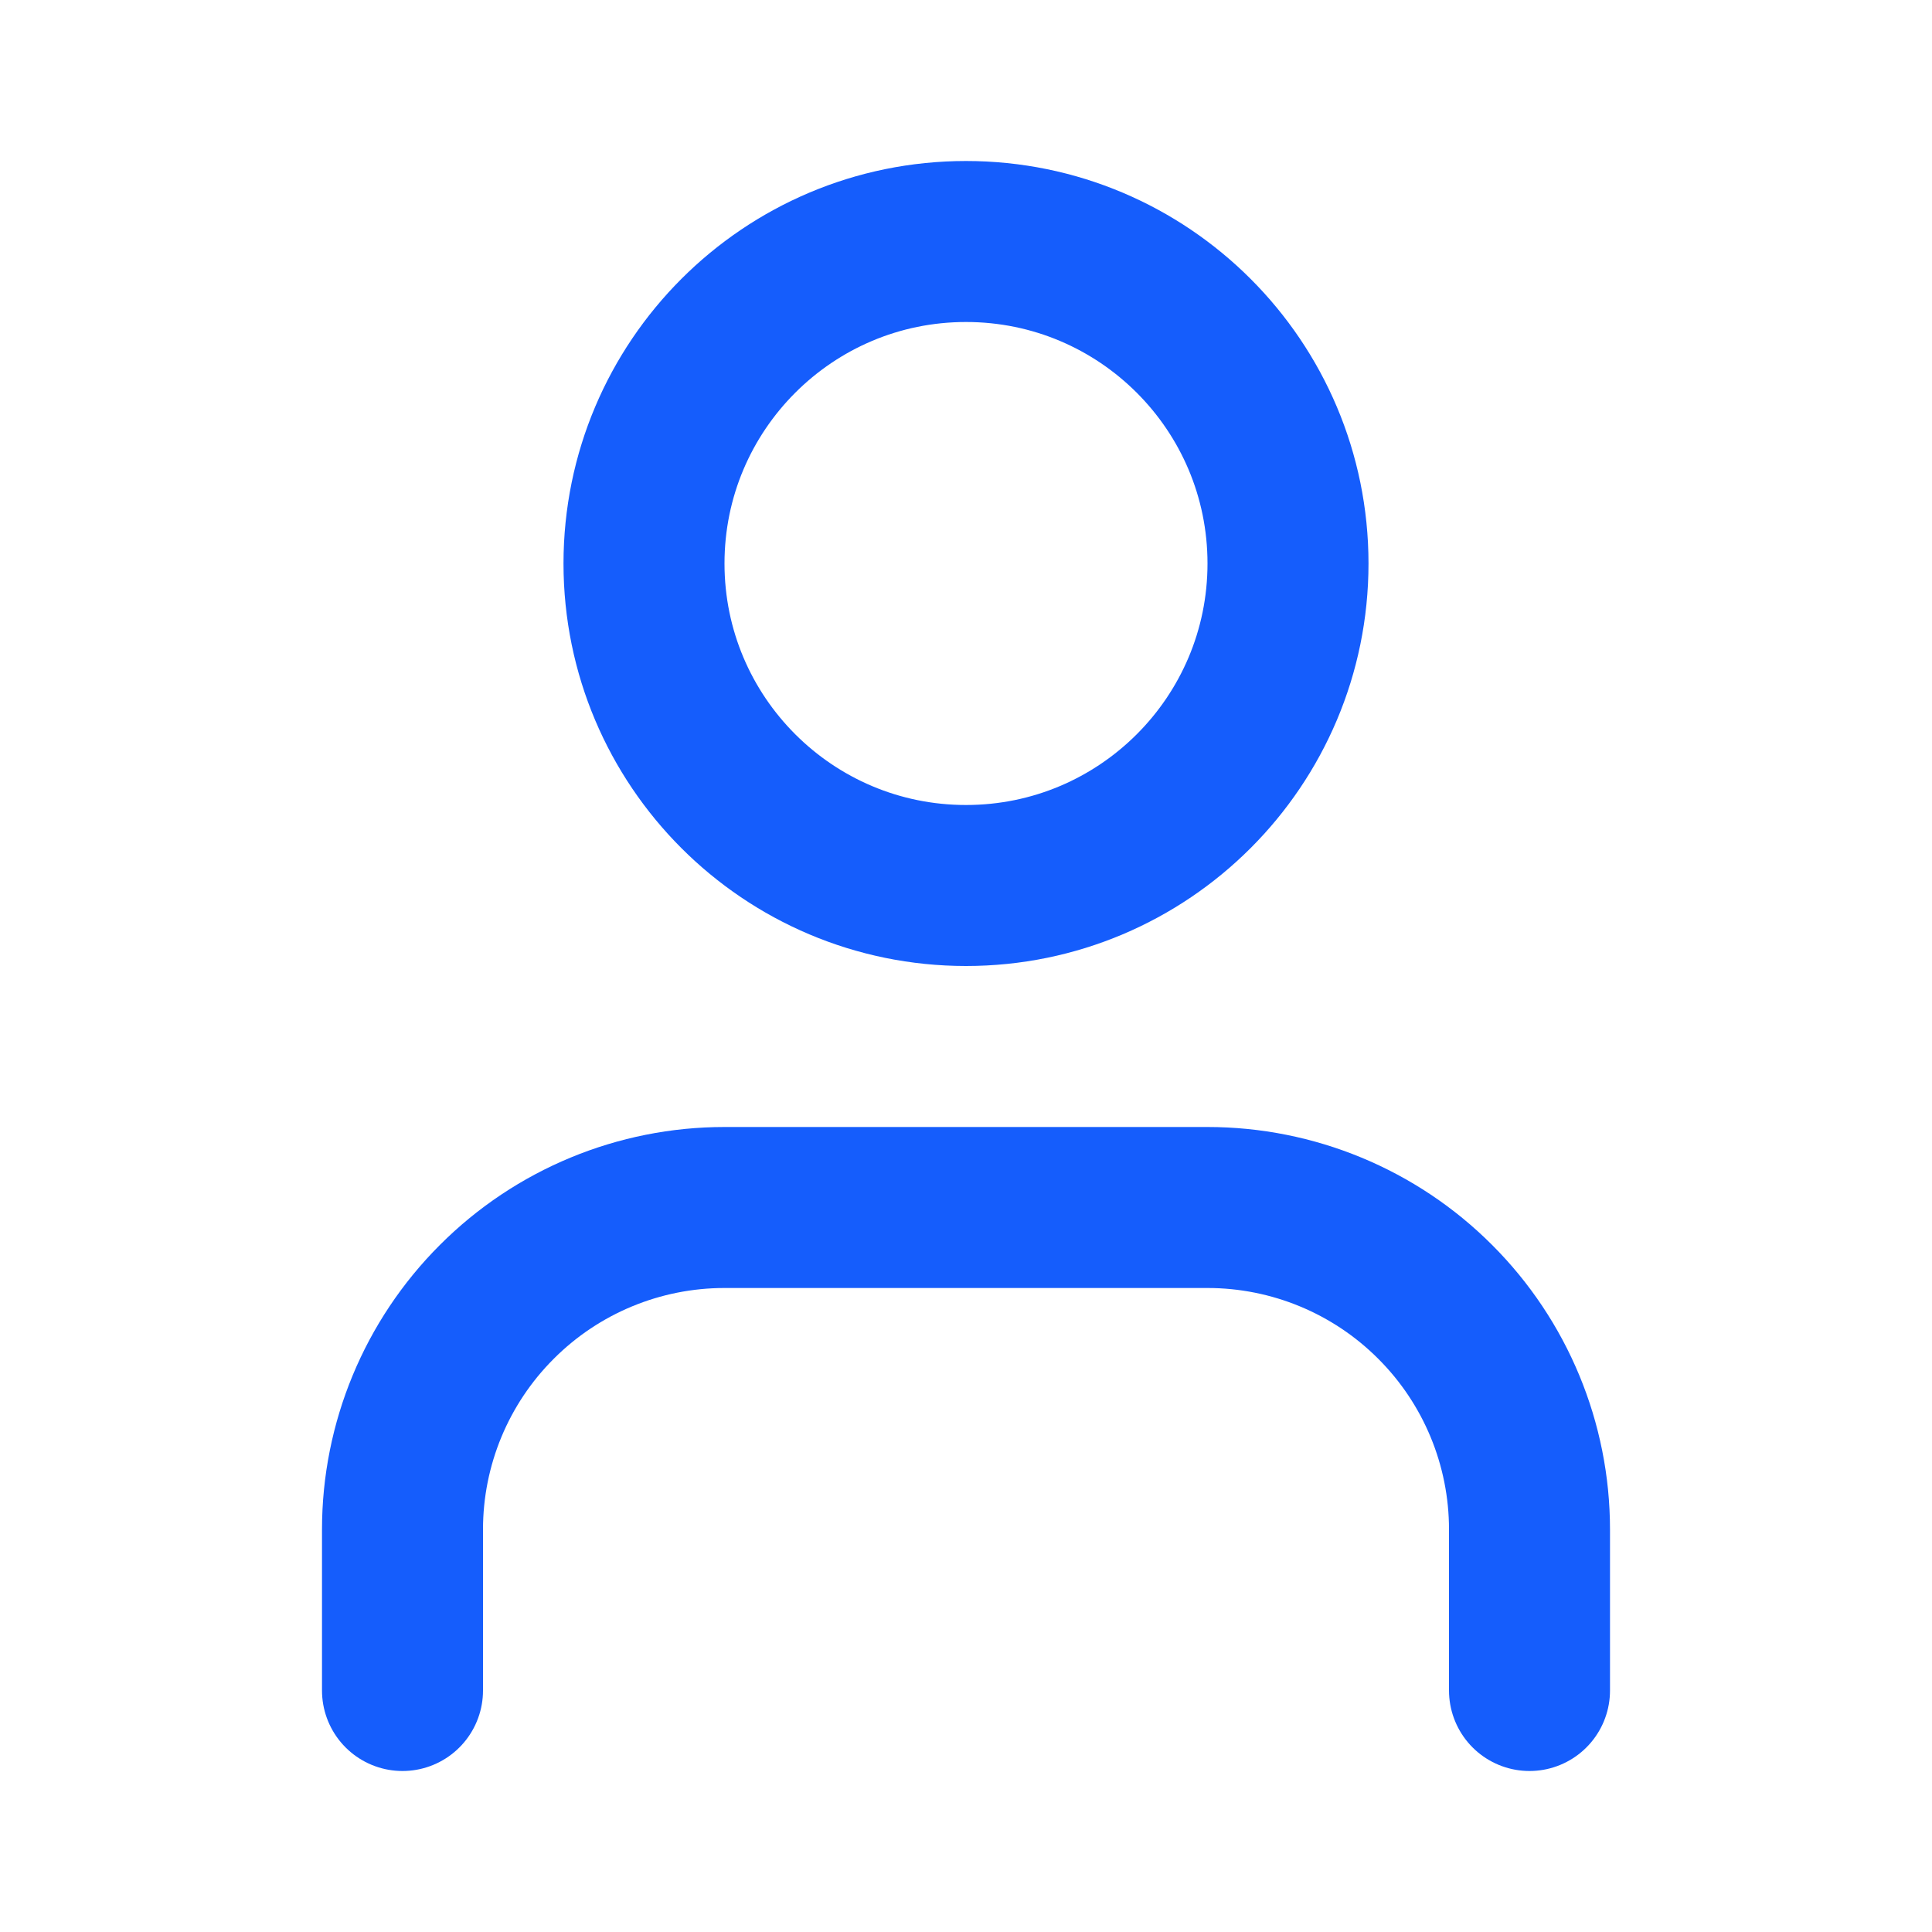
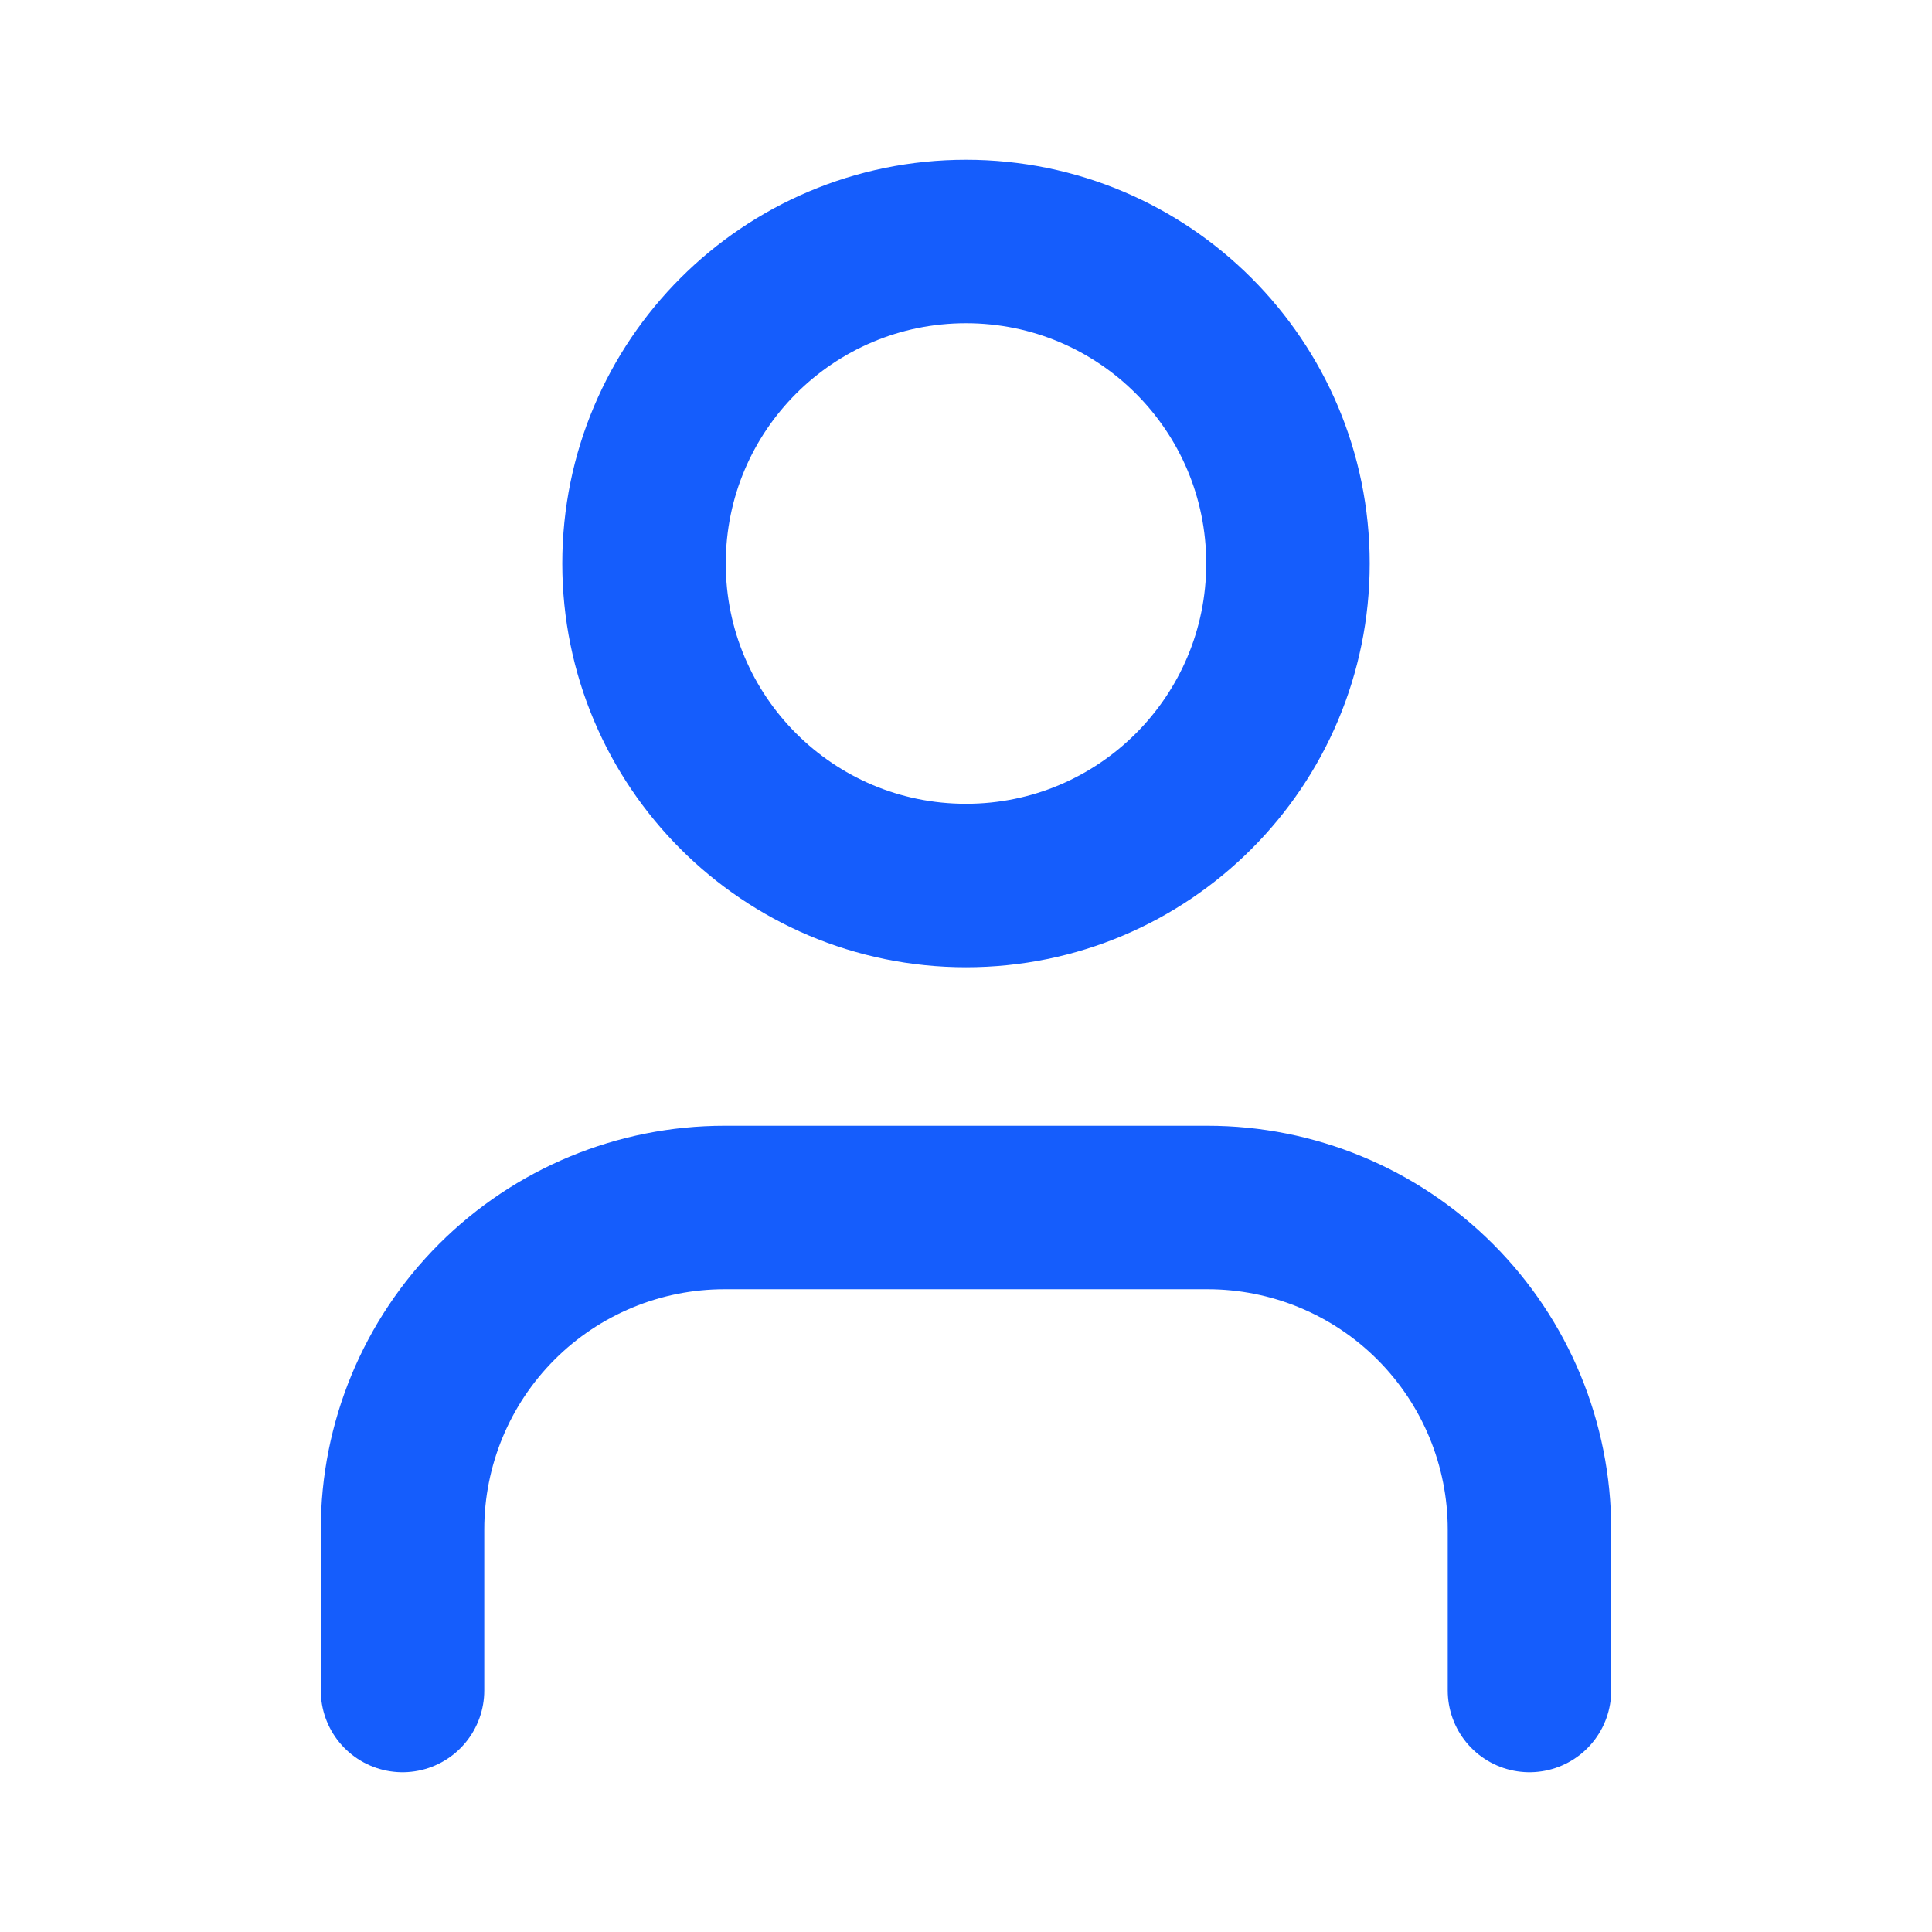
- <svg xmlns="http://www.w3.org/2000/svg" preserveAspectRatio="none" overflow="visible" style="display: block;" width="24" height="24" viewBox="0 0 24 24" fill="none">
-   <g id="åº3">
-     <path id="Vector" d="M19 21V19C19 17.939 18.579 16.922 17.828 16.172C17.078 15.421 16.061 15 15 15H9C7.939 15 6.922 15.421 6.172 16.172C5.421 16.922 5 17.939 5 19V21" stroke="#155DFC" stroke-width="2" stroke-linecap="round" stroke-linejoin="round" />
-     <path id="Vector_2" d="M12 11C14.209 11 16 9.209 16 7C16 4.791 14.209 3 12 3C9.791 3 8 4.791 8 7C8 9.209 9.791 11 12 11Z" stroke="#155DFC" stroke-width="2" stroke-linecap="round" stroke-linejoin="round" />
+ <svg xmlns="http://www.w3.org/2000/svg" preserveAspectRatio="none" overflow="visible" style="display: block;" width="26" height="26" viewBox="0 0 26 26" fill="none">
+   <g id="Icon">
+     <path id="Vector" d="M20.583 22.75V20.583C20.583 19.434 20.127 18.332 19.314 17.519C18.502 16.706 17.399 16.25 16.25 16.25H9.75C8.601 16.25 7.499 16.706 6.686 17.519C5.873 18.332 5.417 19.434 5.417 20.583V22.75" stroke="#155DFC" stroke-width="2.2" stroke-linecap="round" stroke-linejoin="round" />
+     <path id="Vector_2" d="M13 11.917C15.393 11.917 17.333 9.977 17.333 7.583C17.333 5.19 15.393 3.25 13 3.25C10.607 3.25 8.667 5.19 8.667 7.583C8.667 9.977 10.607 11.917 13 11.917Z" stroke="#155DFC" stroke-width="2.2" stroke-linecap="round" stroke-linejoin="round" />
  </g>
</svg>
